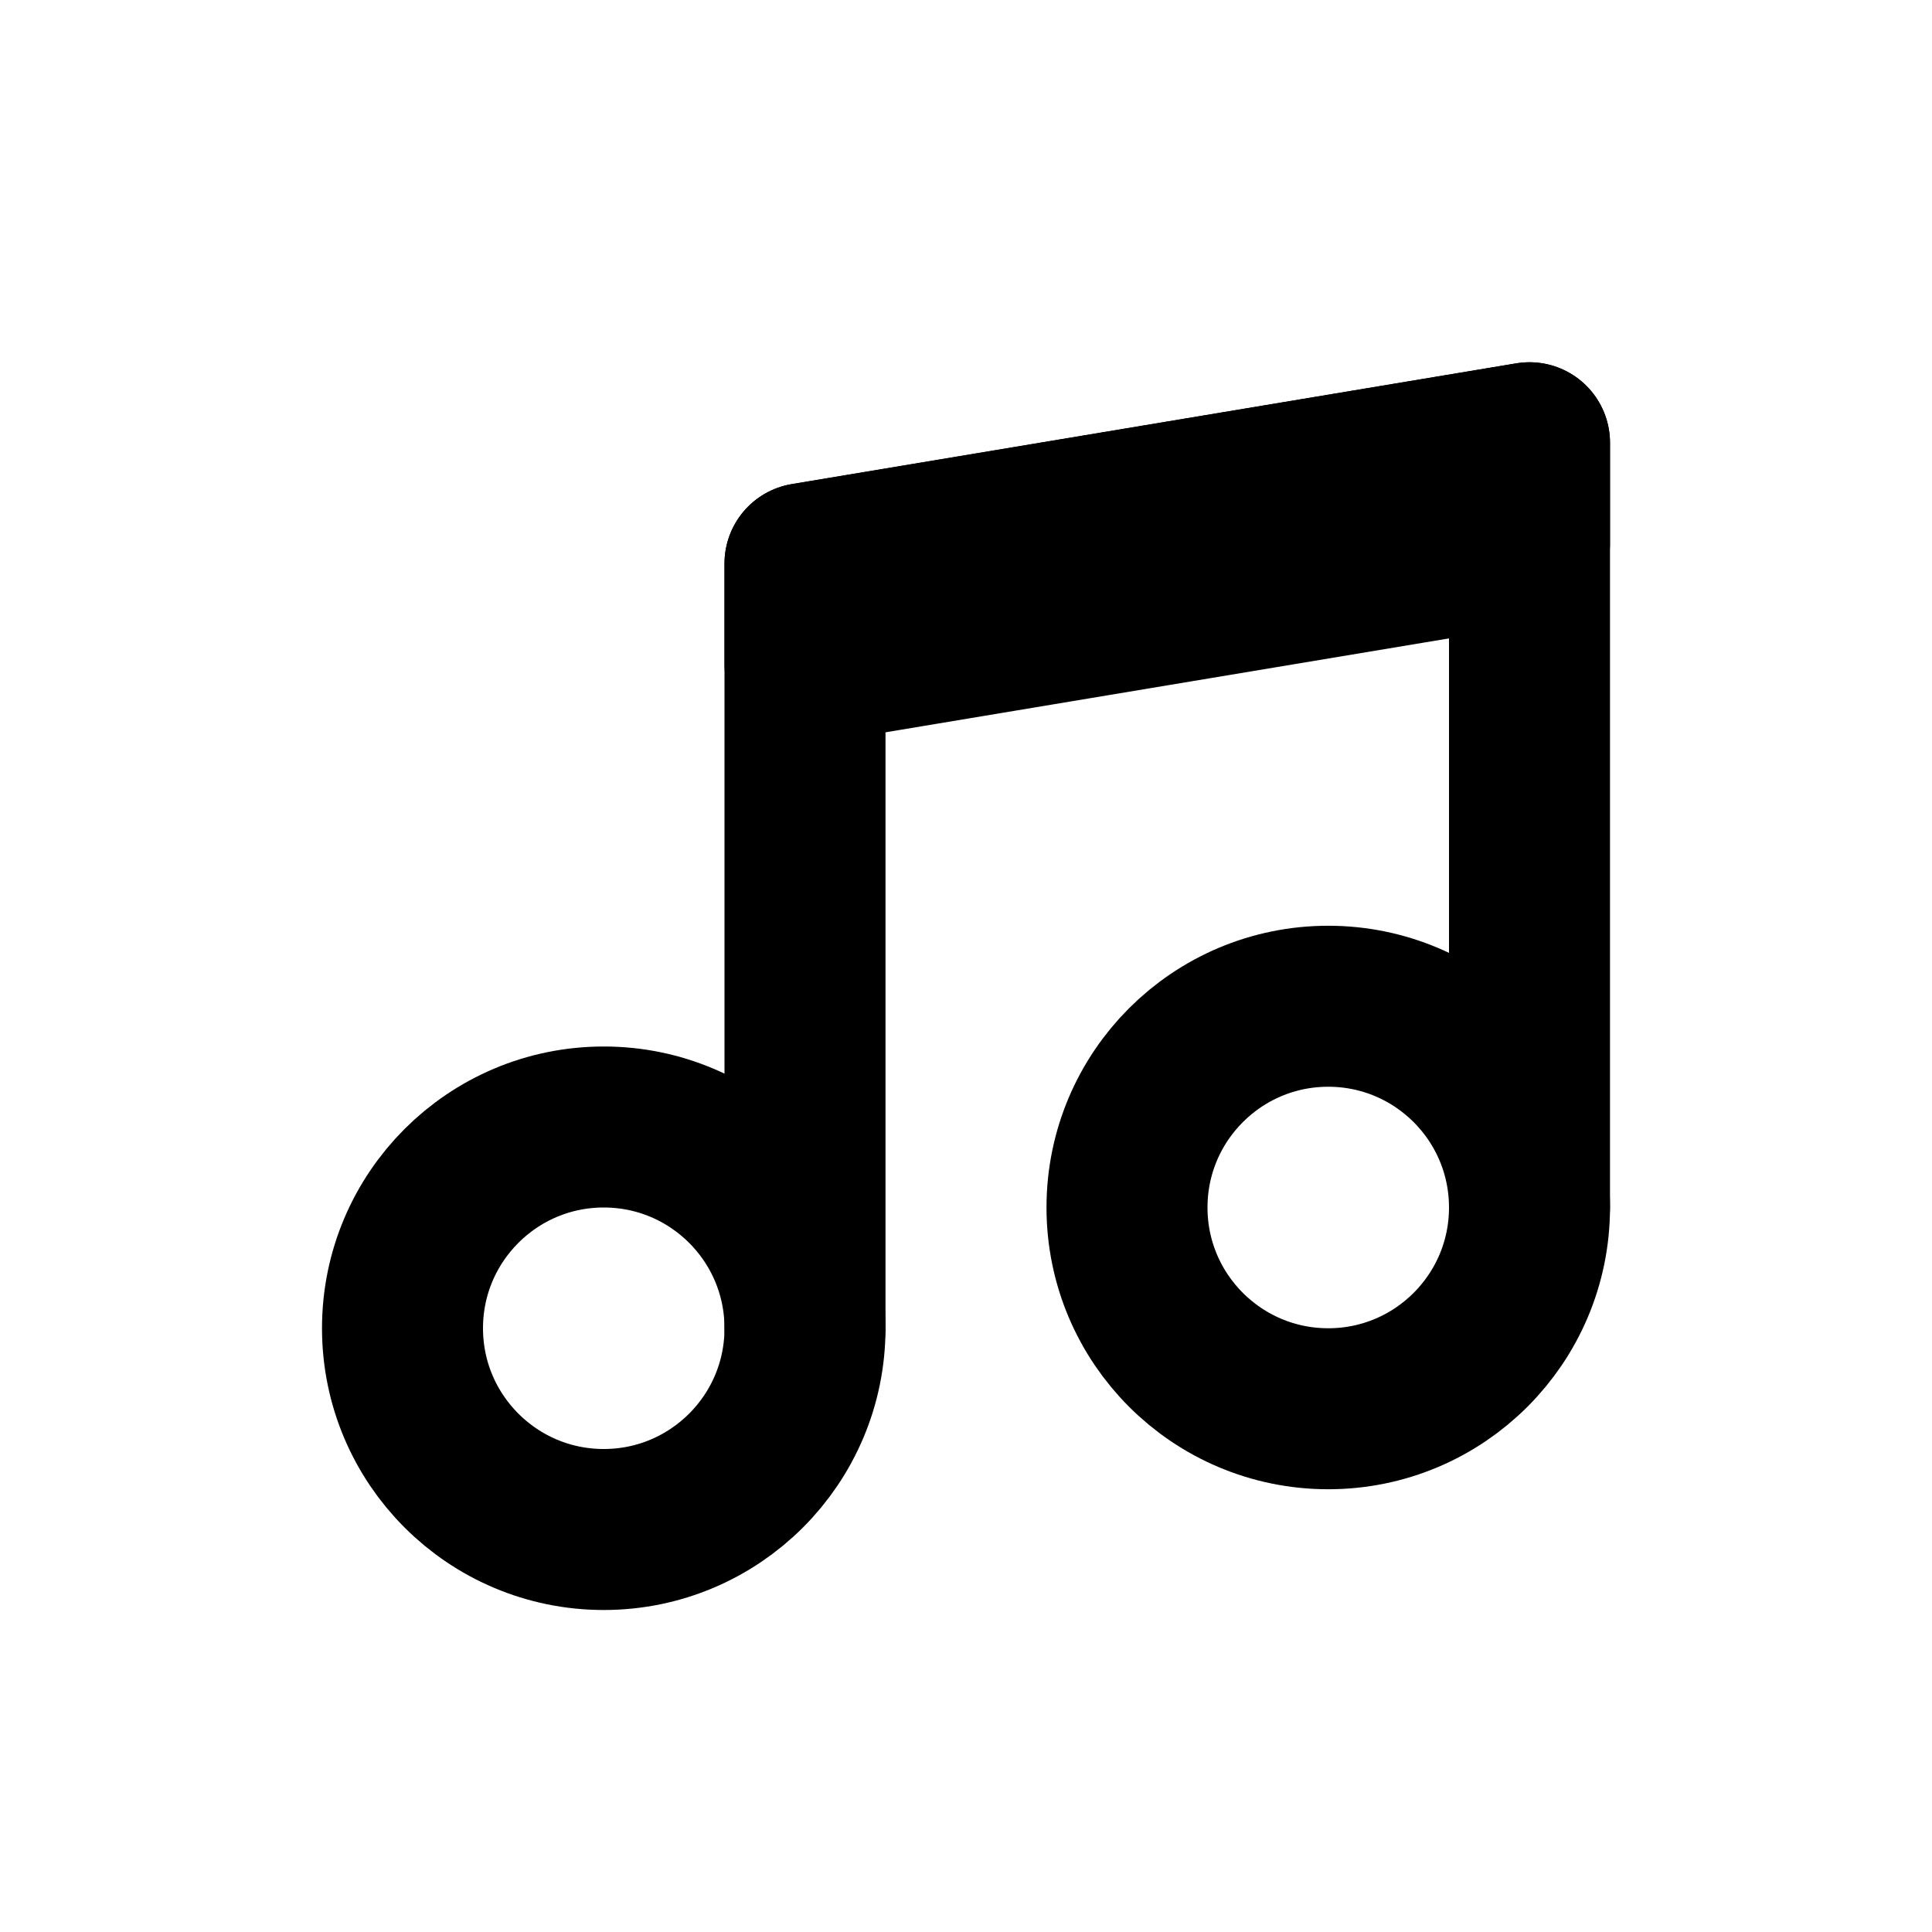
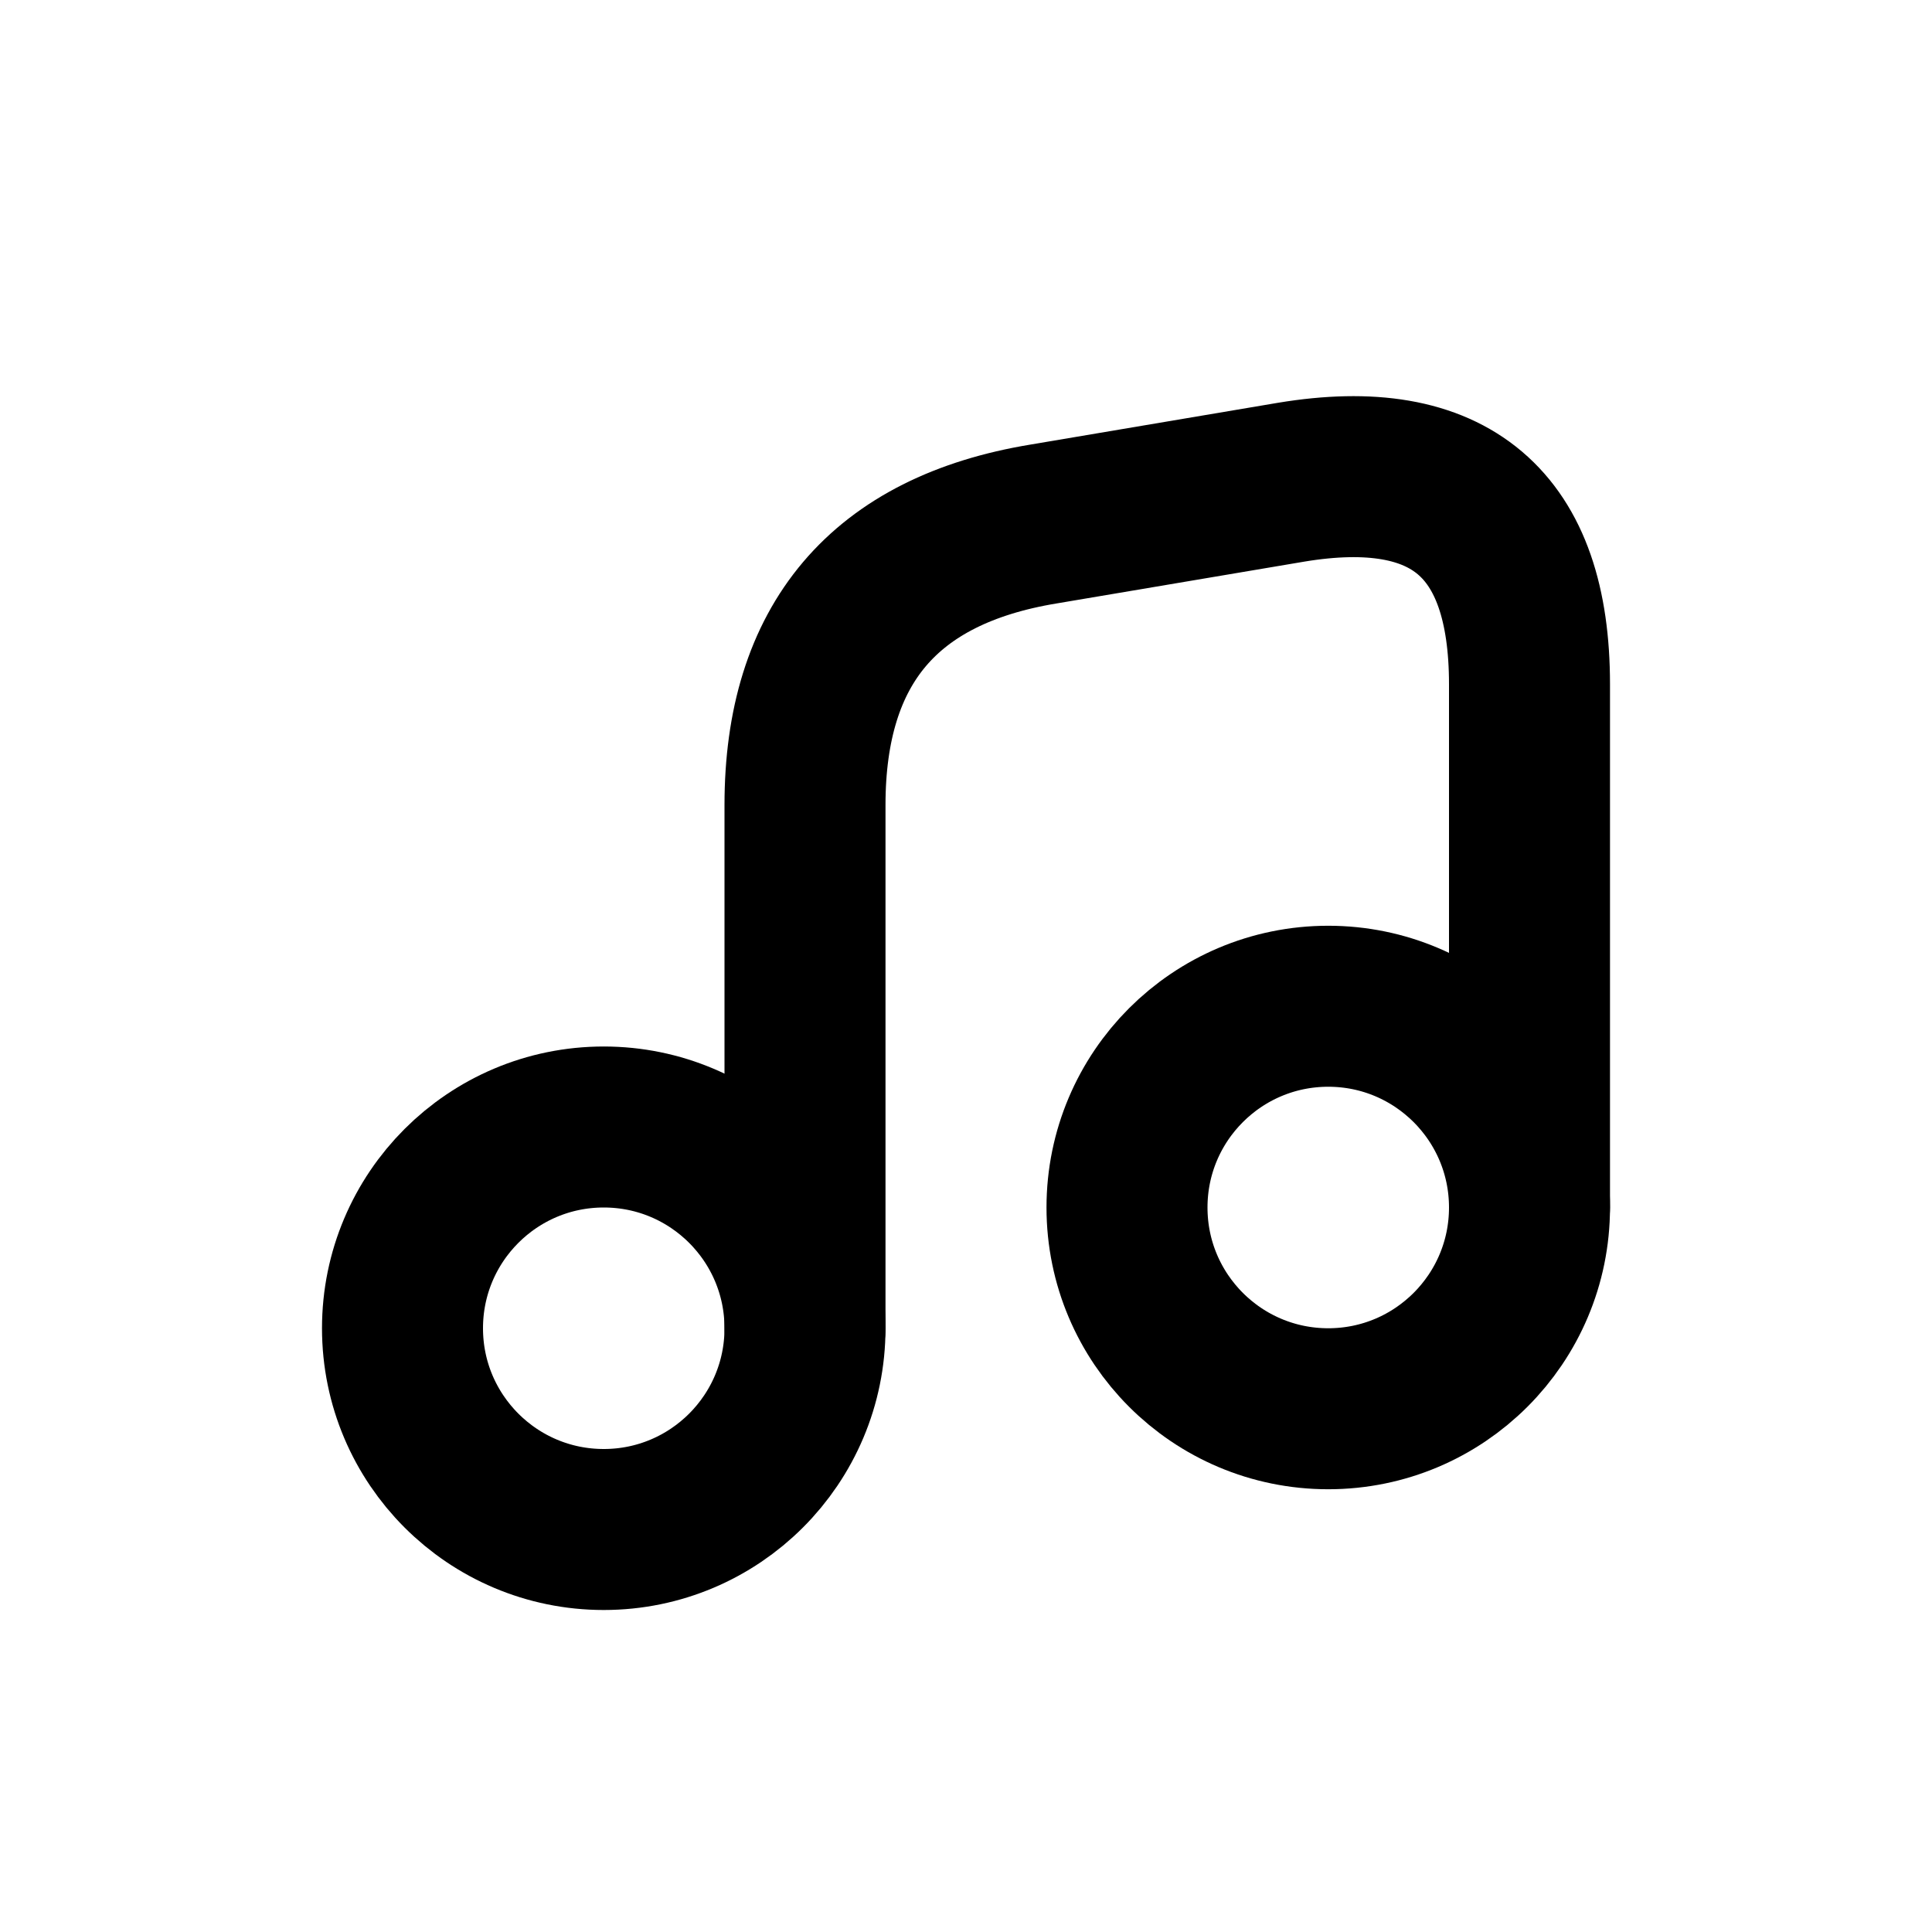
<svg xmlns="http://www.w3.org/2000/svg" width="24" height="24" viewBox="0 0 24 24" fill="none">
  <circle cx="7.5" cy="16.5" r="2.5" stroke="black" stroke-width="2" />
  <circle cx="16.5" cy="15" r="2.5" stroke="black" stroke-width="2" />
-   <path d="M10 16.5V7L19 5.5V15" stroke="black" stroke-width="2" stroke-linecap="round" stroke-linejoin="round" />
-   <path d="M10 7L19 5.5V6.75L10 8.25Z" stroke="black" stroke-width="2" stroke-linecap="round" stroke-linejoin="round" />
+   <path d="M10 16.5V10Q10 7 12.96 6.51L16.04 5.99Q19 5.5 19 8.5V15" stroke="black" stroke-width="2" stroke-linecap="round" stroke-linejoin="round" />
</svg>
